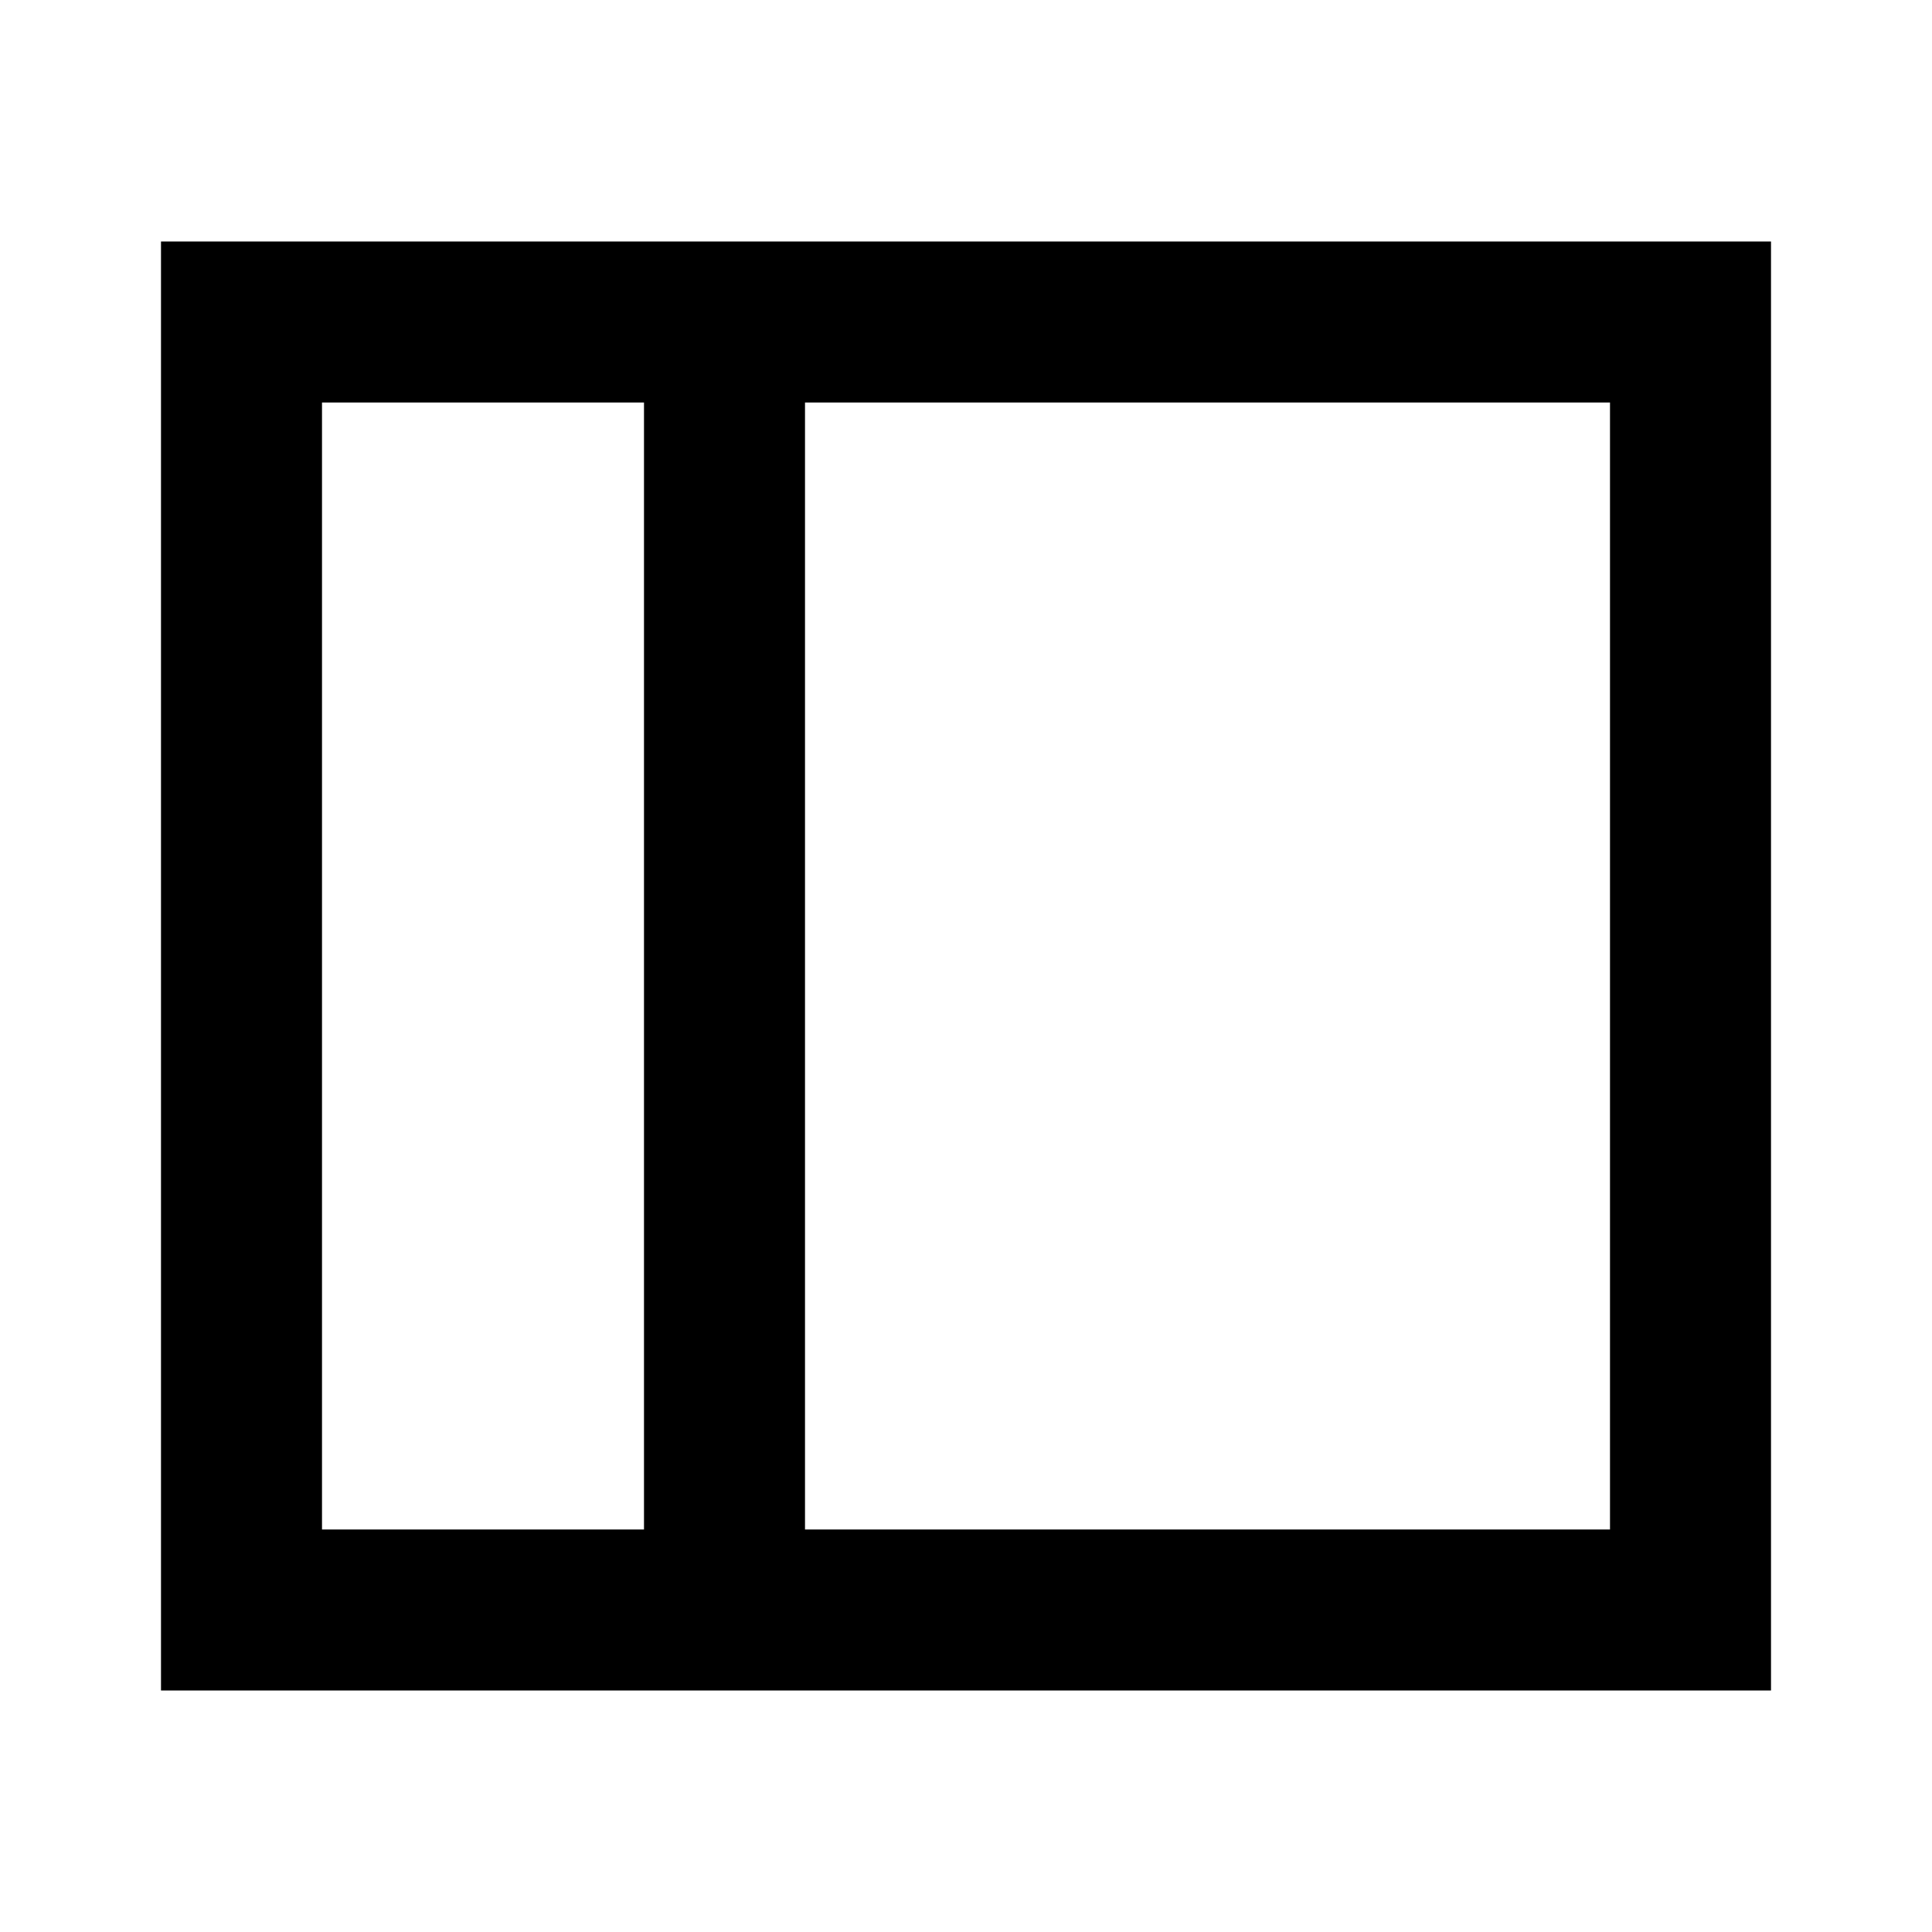
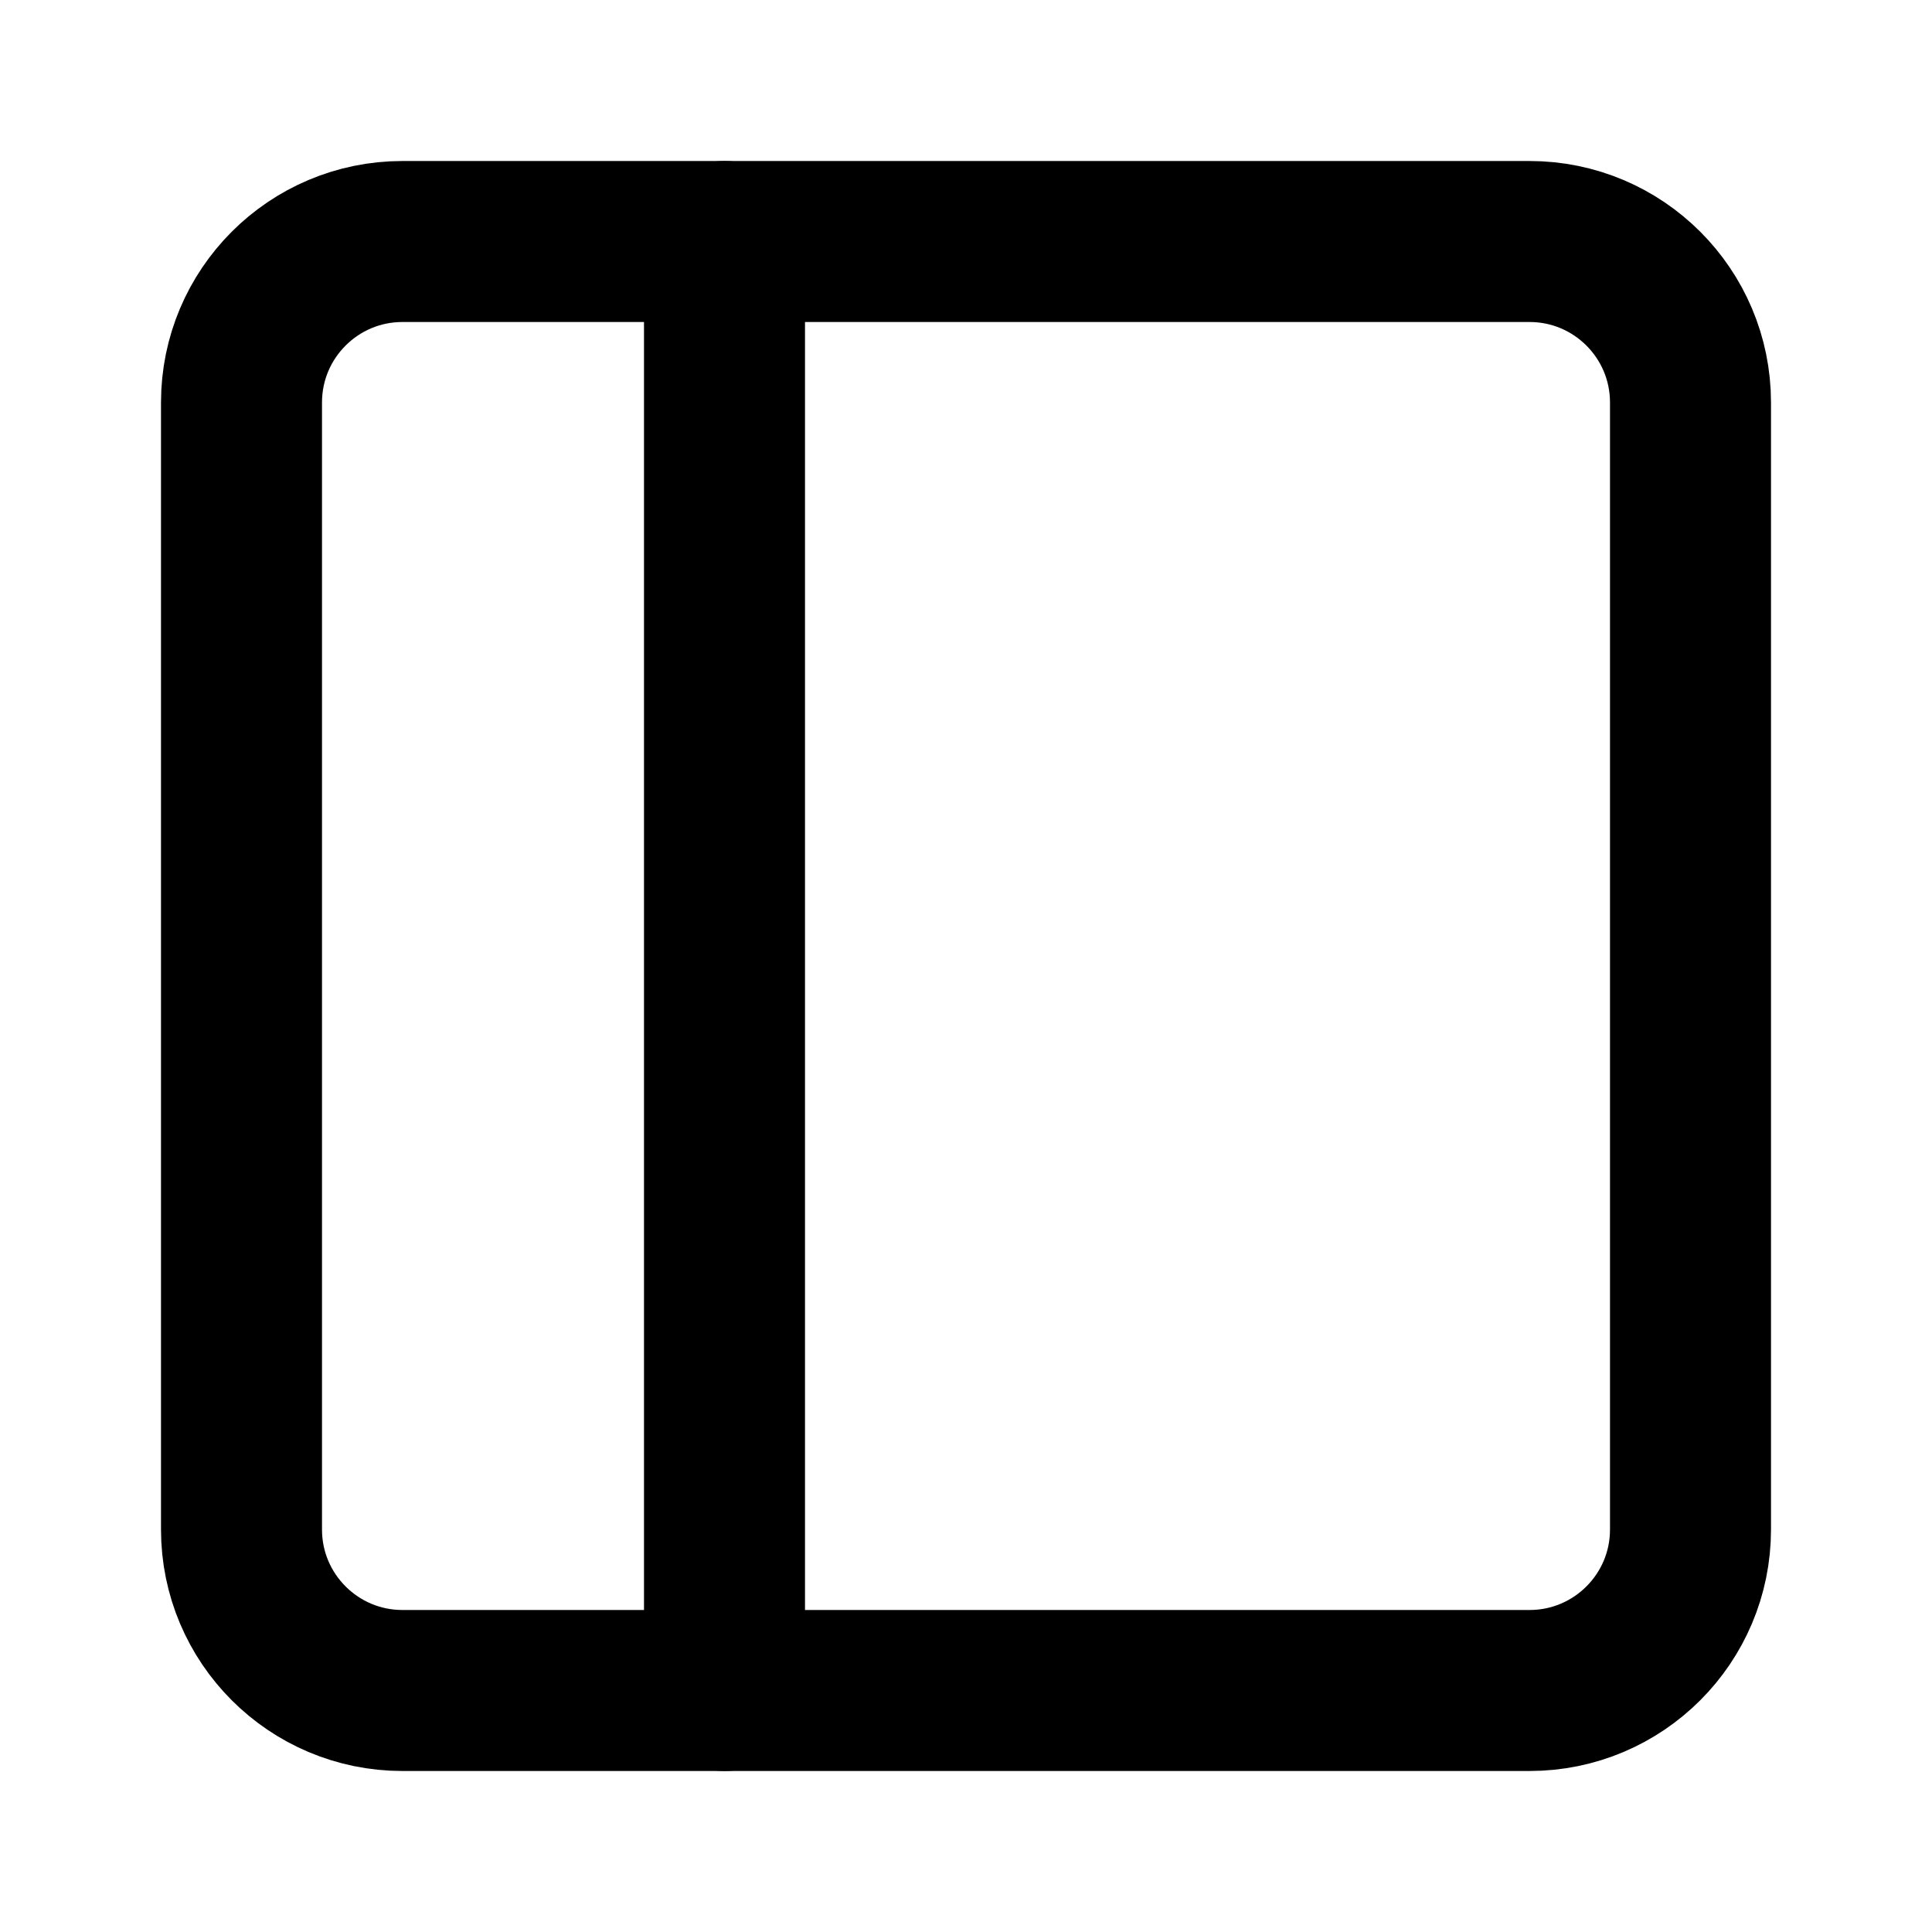
- <svg xmlns="http://www.w3.org/2000/svg" viewBox="0 0 24 24" fill="none" stroke="currentColor" stroke-width="2" stroke-linecap="butt" stroke-linejoin="miter" role="img" aria-label="sidebar">
-   <path d="M3 4H21V20H3Z" />
-   <path d="M9 4V20" />
+ <svg xmlns="http://www.w3.org/2000/svg" viewBox="0 0 24 24" fill="none" stroke="currentColor" stroke-width="2" stroke-linecap="round" stroke-linejoin="round" role="img" aria-label="sidebar">
+   <rect width="18" height="18" x="3" y="3" rx="2" />
+   <path d="M9 3v18" />
</svg>
